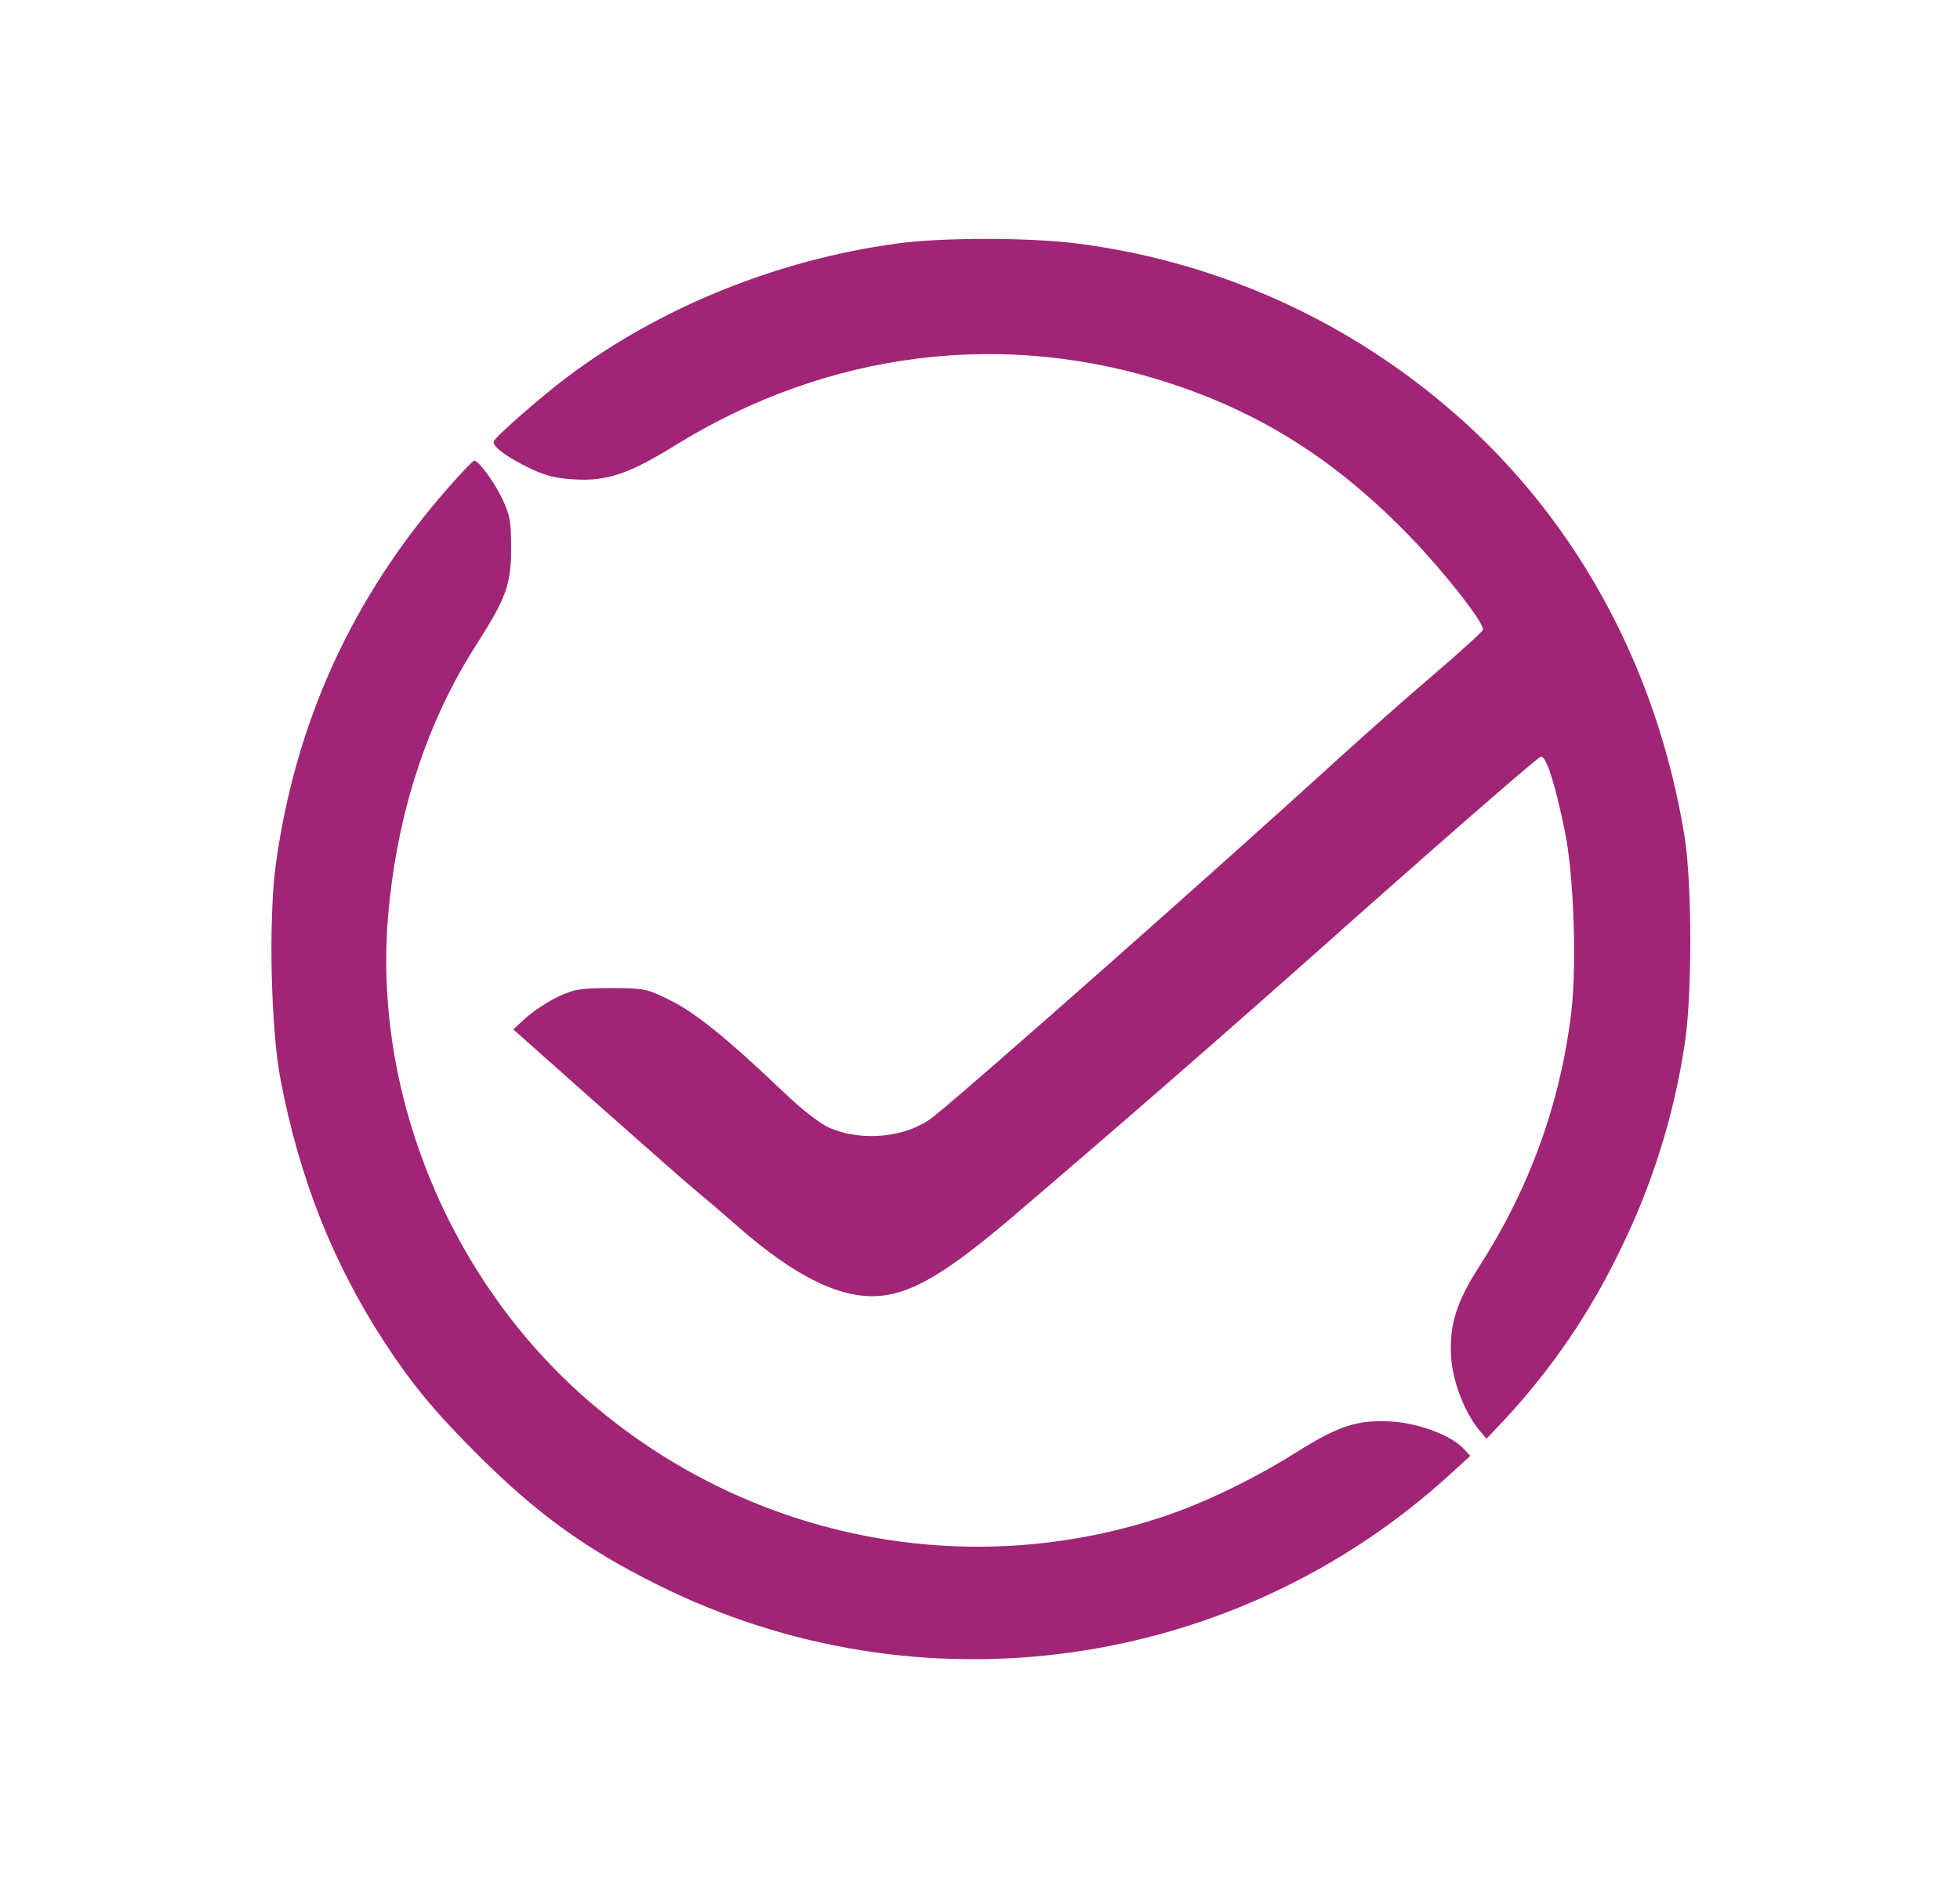
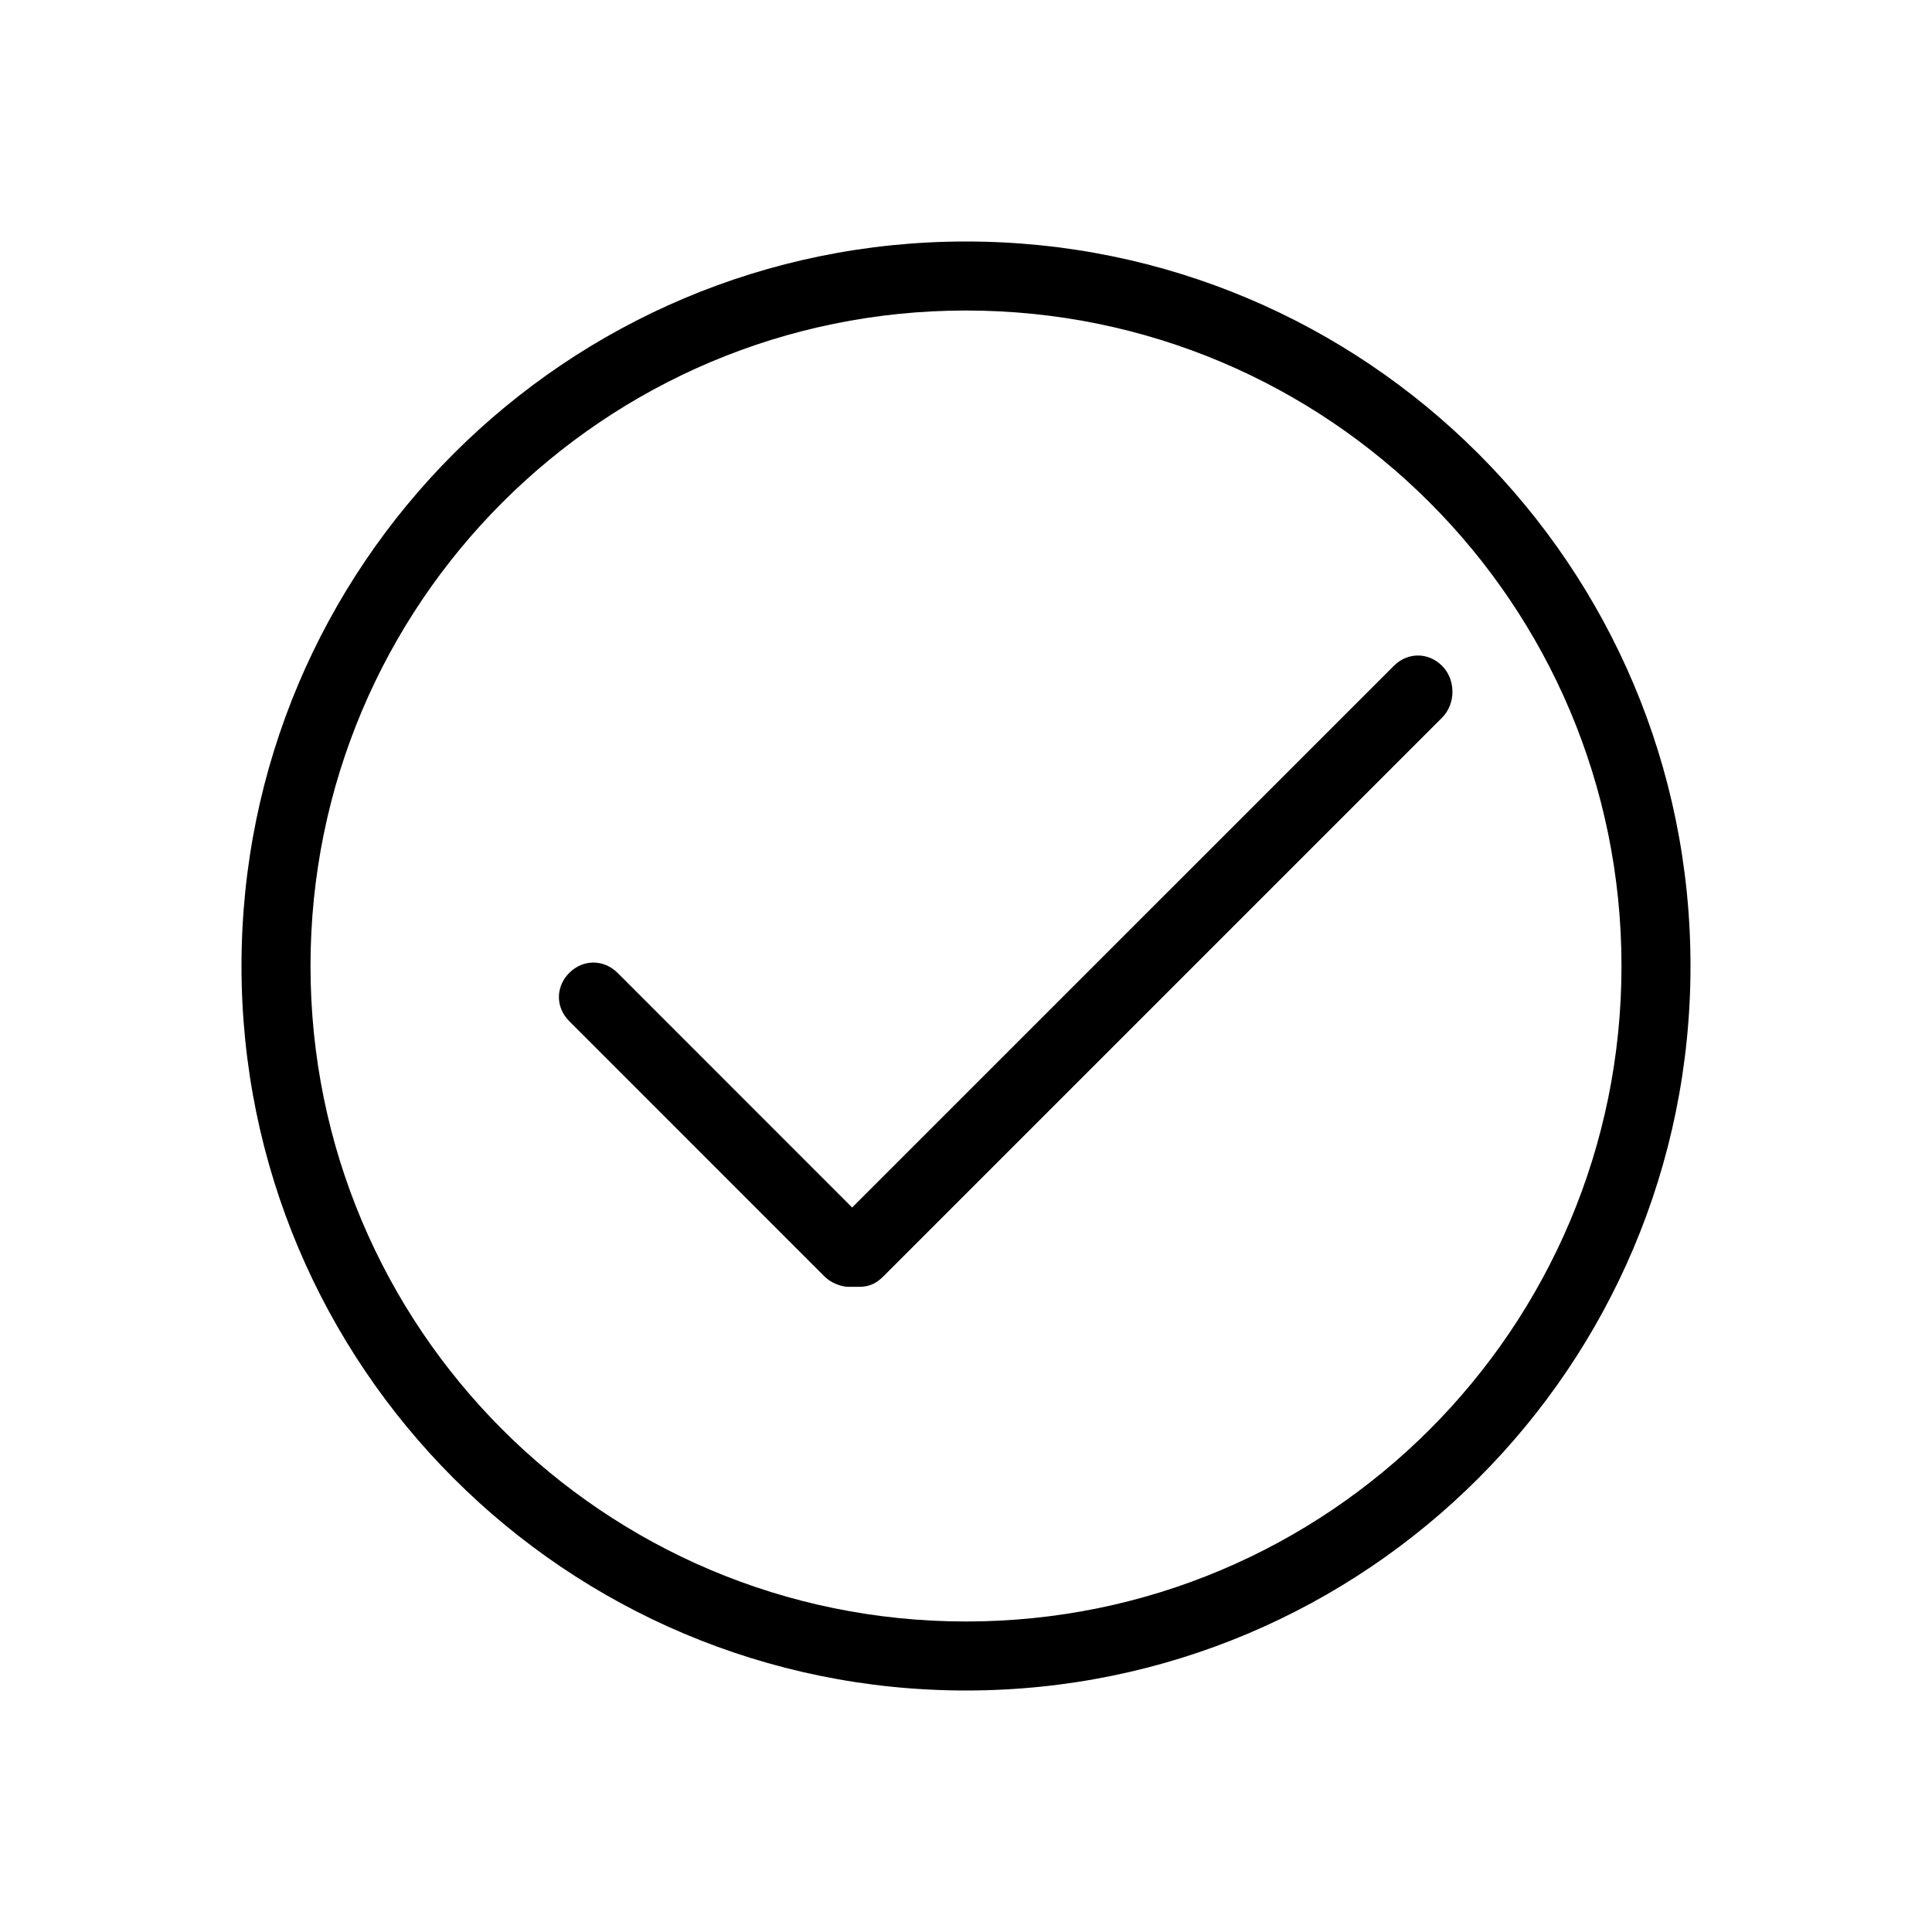
- <svg xmlns="http://www.w3.org/2000/svg" width="33" height="32">
-   <path d="M15.104 4.1c-2.019.275-3.995 1.076-5.556 2.25-.44.331-1.205 1.001-1.234 1.081-.03.081.21.262.592.447.273.132.448.177.77.195.548.031.918-.095 1.694-.575 2.578-1.596 5.571-1.964 8.375-1.029 1.549.516 2.79 1.316 4.015 2.587.564.586 1.21 1.41 1.21 1.544 0 .027-.365.361-.811.741-.446.381-1.17 1.02-1.609 1.42-2.042 1.862-6.126 5.473-6.825 6.035-.446.358-1.206.439-1.77.19-.146-.064-.462-.31-.739-.575-.95-.907-1.501-1.355-1.928-1.566-.405-.2-.44-.207-1-.207-.512 0-.617.017-.89.144-.17.08-.41.237-.533.348l-.224.203 1.435 1.275c.79.701 1.542 1.361 1.672 1.467.13.106.43.362.666.57.994.874 1.781 1.25 2.449 1.171.529-.062 1.101-.407 2.149-1.295a346.479 346.479 0 0 0 5.153-4.486c1.947-1.734 3.658-3.226 3.77-3.29.088-.05.245.431.416 1.273.146.714.198 2.23.105 3.018-.18 1.525-.7 2.966-1.543 4.277-.393.61-.515 1.002-.481 1.541.026.411.231.938.48 1.236l.115.137.299-.316a11.46 11.46 0 0 0 1.931-2.818 11.847 11.847 0 0 0 1.106-3.498c.128-.792.128-2.717 0-3.507-.471-2.913-1.897-5.477-4.048-7.277a11.943 11.943 0 0 0-6.156-2.708c-.819-.106-2.287-.107-3.055-.003M7.547 8.212c-1.606 1.828-2.571 3.934-2.902 6.335-.127.918-.087 2.768.078 3.63.319 1.669.878 3.082 1.749 4.422.461.707.854 1.182 1.581 1.906.981.979 1.81 1.579 3.002 2.172a11.903 11.903 0 0 0 13.381-1.871l.319-.291-.117-.125c-.21-.223-.754-.427-1.213-.454-.565-.033-.884.07-1.59.513-.745.468-1.58.87-2.293 1.103-3.332 1.092-6.989.34-9.658-1.985-2.319-2.02-3.608-5.161-3.348-8.16.148-1.707.653-3.256 1.484-4.551.5-.78.586-1.018.586-1.616 0-.447-.02-.566-.142-.825-.136-.292-.405-.66-.48-.66-.02.001-.217.206-.437.457" fill="#A12577" fill-rule="evenodd" />
+ <svg xmlns="http://www.w3.org/2000/svg" viewBox="0 0 32 32">
+   <path d="M16 4C9.371 4 4 9.371 4 16C4 22.629 9.371 28 16 28C22.629 28 28 22.629 28 16C28 9.371 22.629 4 16 4ZM16 26.857C10 26.857 5.143 22 5.143 16C5.143 10 10 5.143 16 5.143C22 5.143 26.857 10 26.857 16C26.857 22 22 26.857 16 26.857Z" />
+   <path d="M23.886 11.029C23.657 10.8 23.314 10.8 23.086 11.029L14.114 20L10.229 16.114C10 15.886 9.657 15.886 9.429 16.114C9.2 16.343 9.2 16.686 9.429 16.914L13.657 21.143C13.771 21.257 13.943 21.314 14.057 21.314H14.114C14.171 21.314 14.171 21.314 14.229 21.314C14.4 21.314 14.514 21.257 14.629 21.143L23.886 11.886C24.114 11.657 24.114 11.257 23.886 11.029Z" />
</svg>
